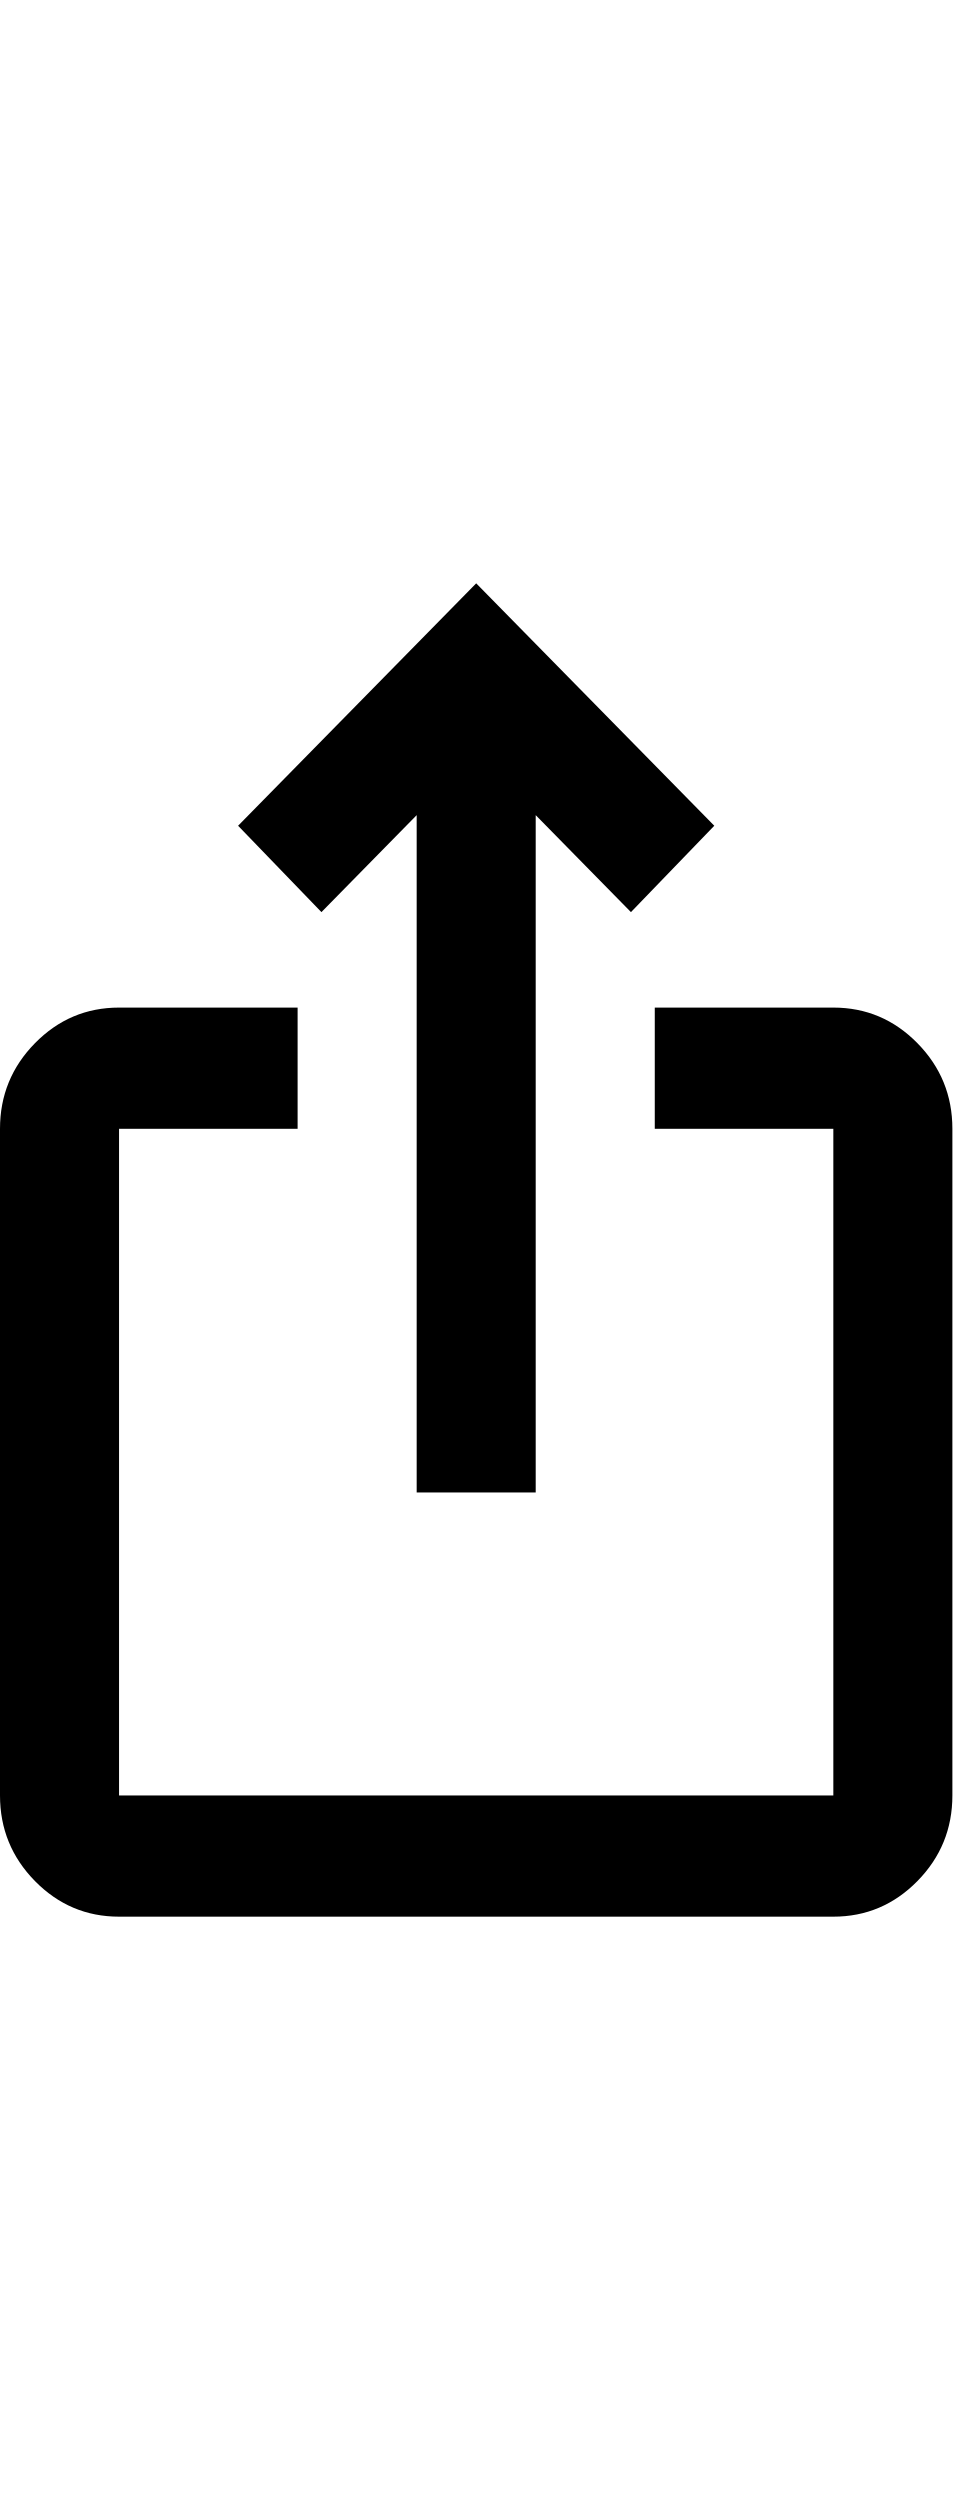
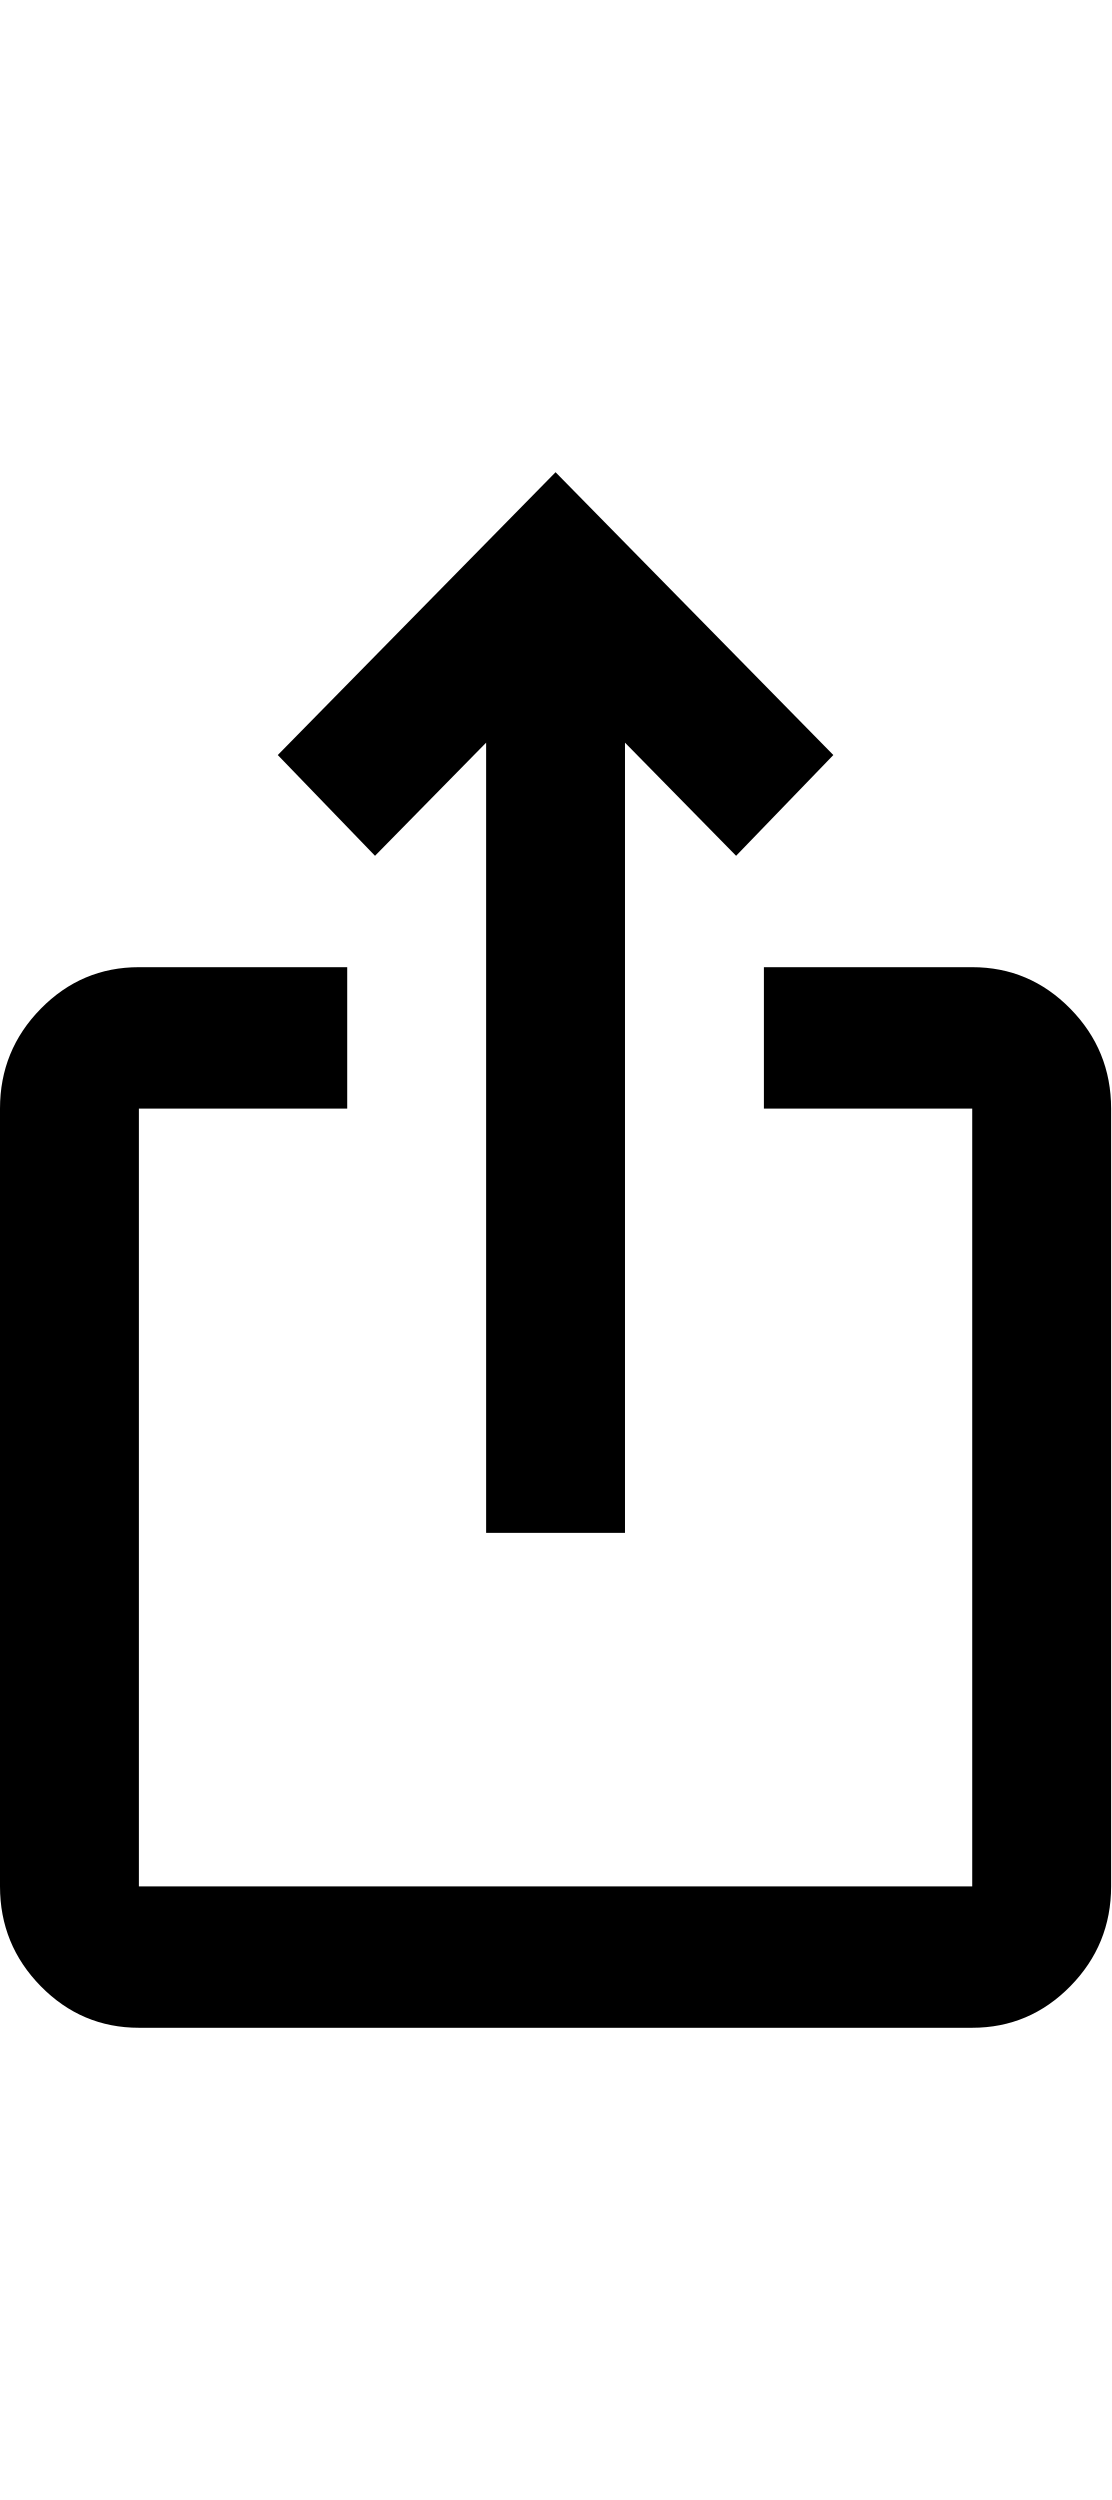
- <svg xmlns="http://www.w3.org/2000/svg" width="24" height="63" viewBox="0 0 45 63" fill="none">
+ <svg xmlns="http://www.w3.org/2000/svg" width="28" height="63" viewBox="0 0 45 63" fill="none">
  <path d="M5.625 63C4.078 63 2.754 62.439 1.652 61.318C0.551 60.196 0 58.848 0 57.273V25.773C0 24.198 0.551 22.849 1.652 21.728C2.754 20.606 4.078 20.046 5.625 20.046H14.062V25.773H5.625V57.273H39.375V25.773H30.938V20.046H39.375C40.922 20.046 42.246 20.606 43.348 21.728C44.449 22.849 45 24.198 45 25.773V57.273C45 58.848 44.449 60.196 43.348 61.318C42.246 62.439 40.922 63 39.375 63H5.625ZM19.688 42.955V10.953L15.188 15.535L11.25 11.454L22.5 0L33.75 11.454L29.812 15.535L25.312 10.953V42.955H19.688Z" fill="currentColor" />
</svg>
